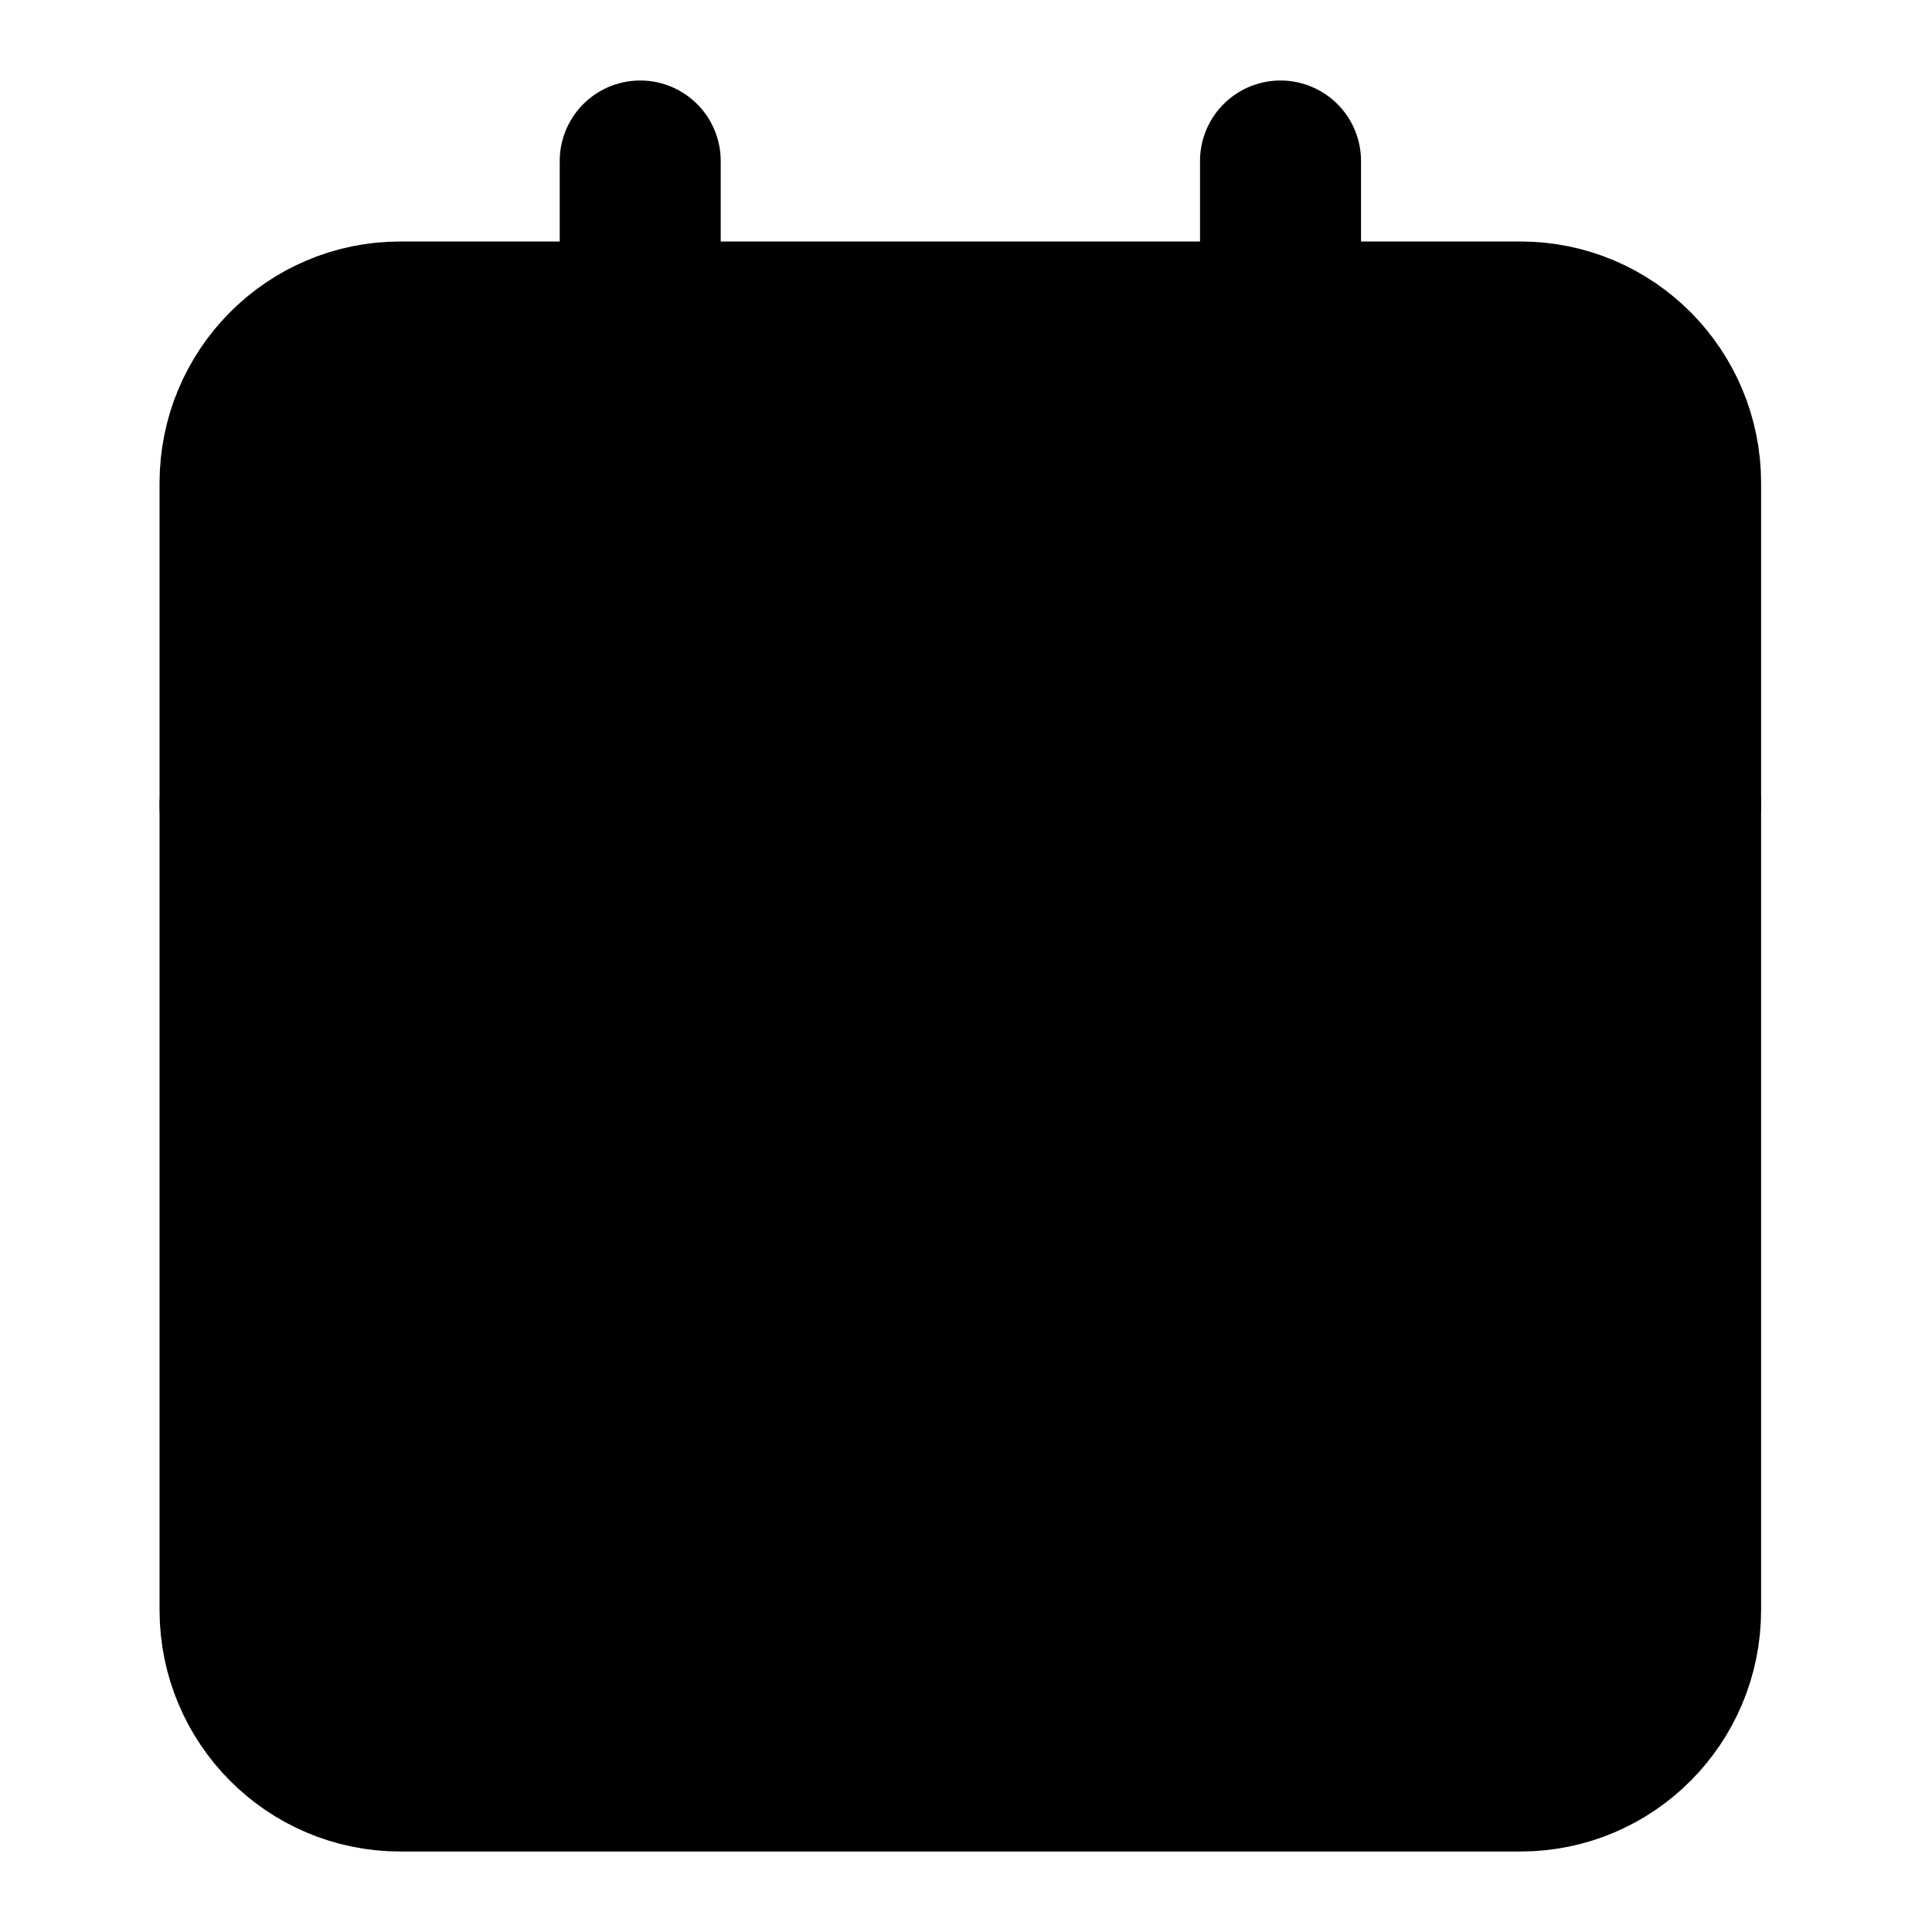
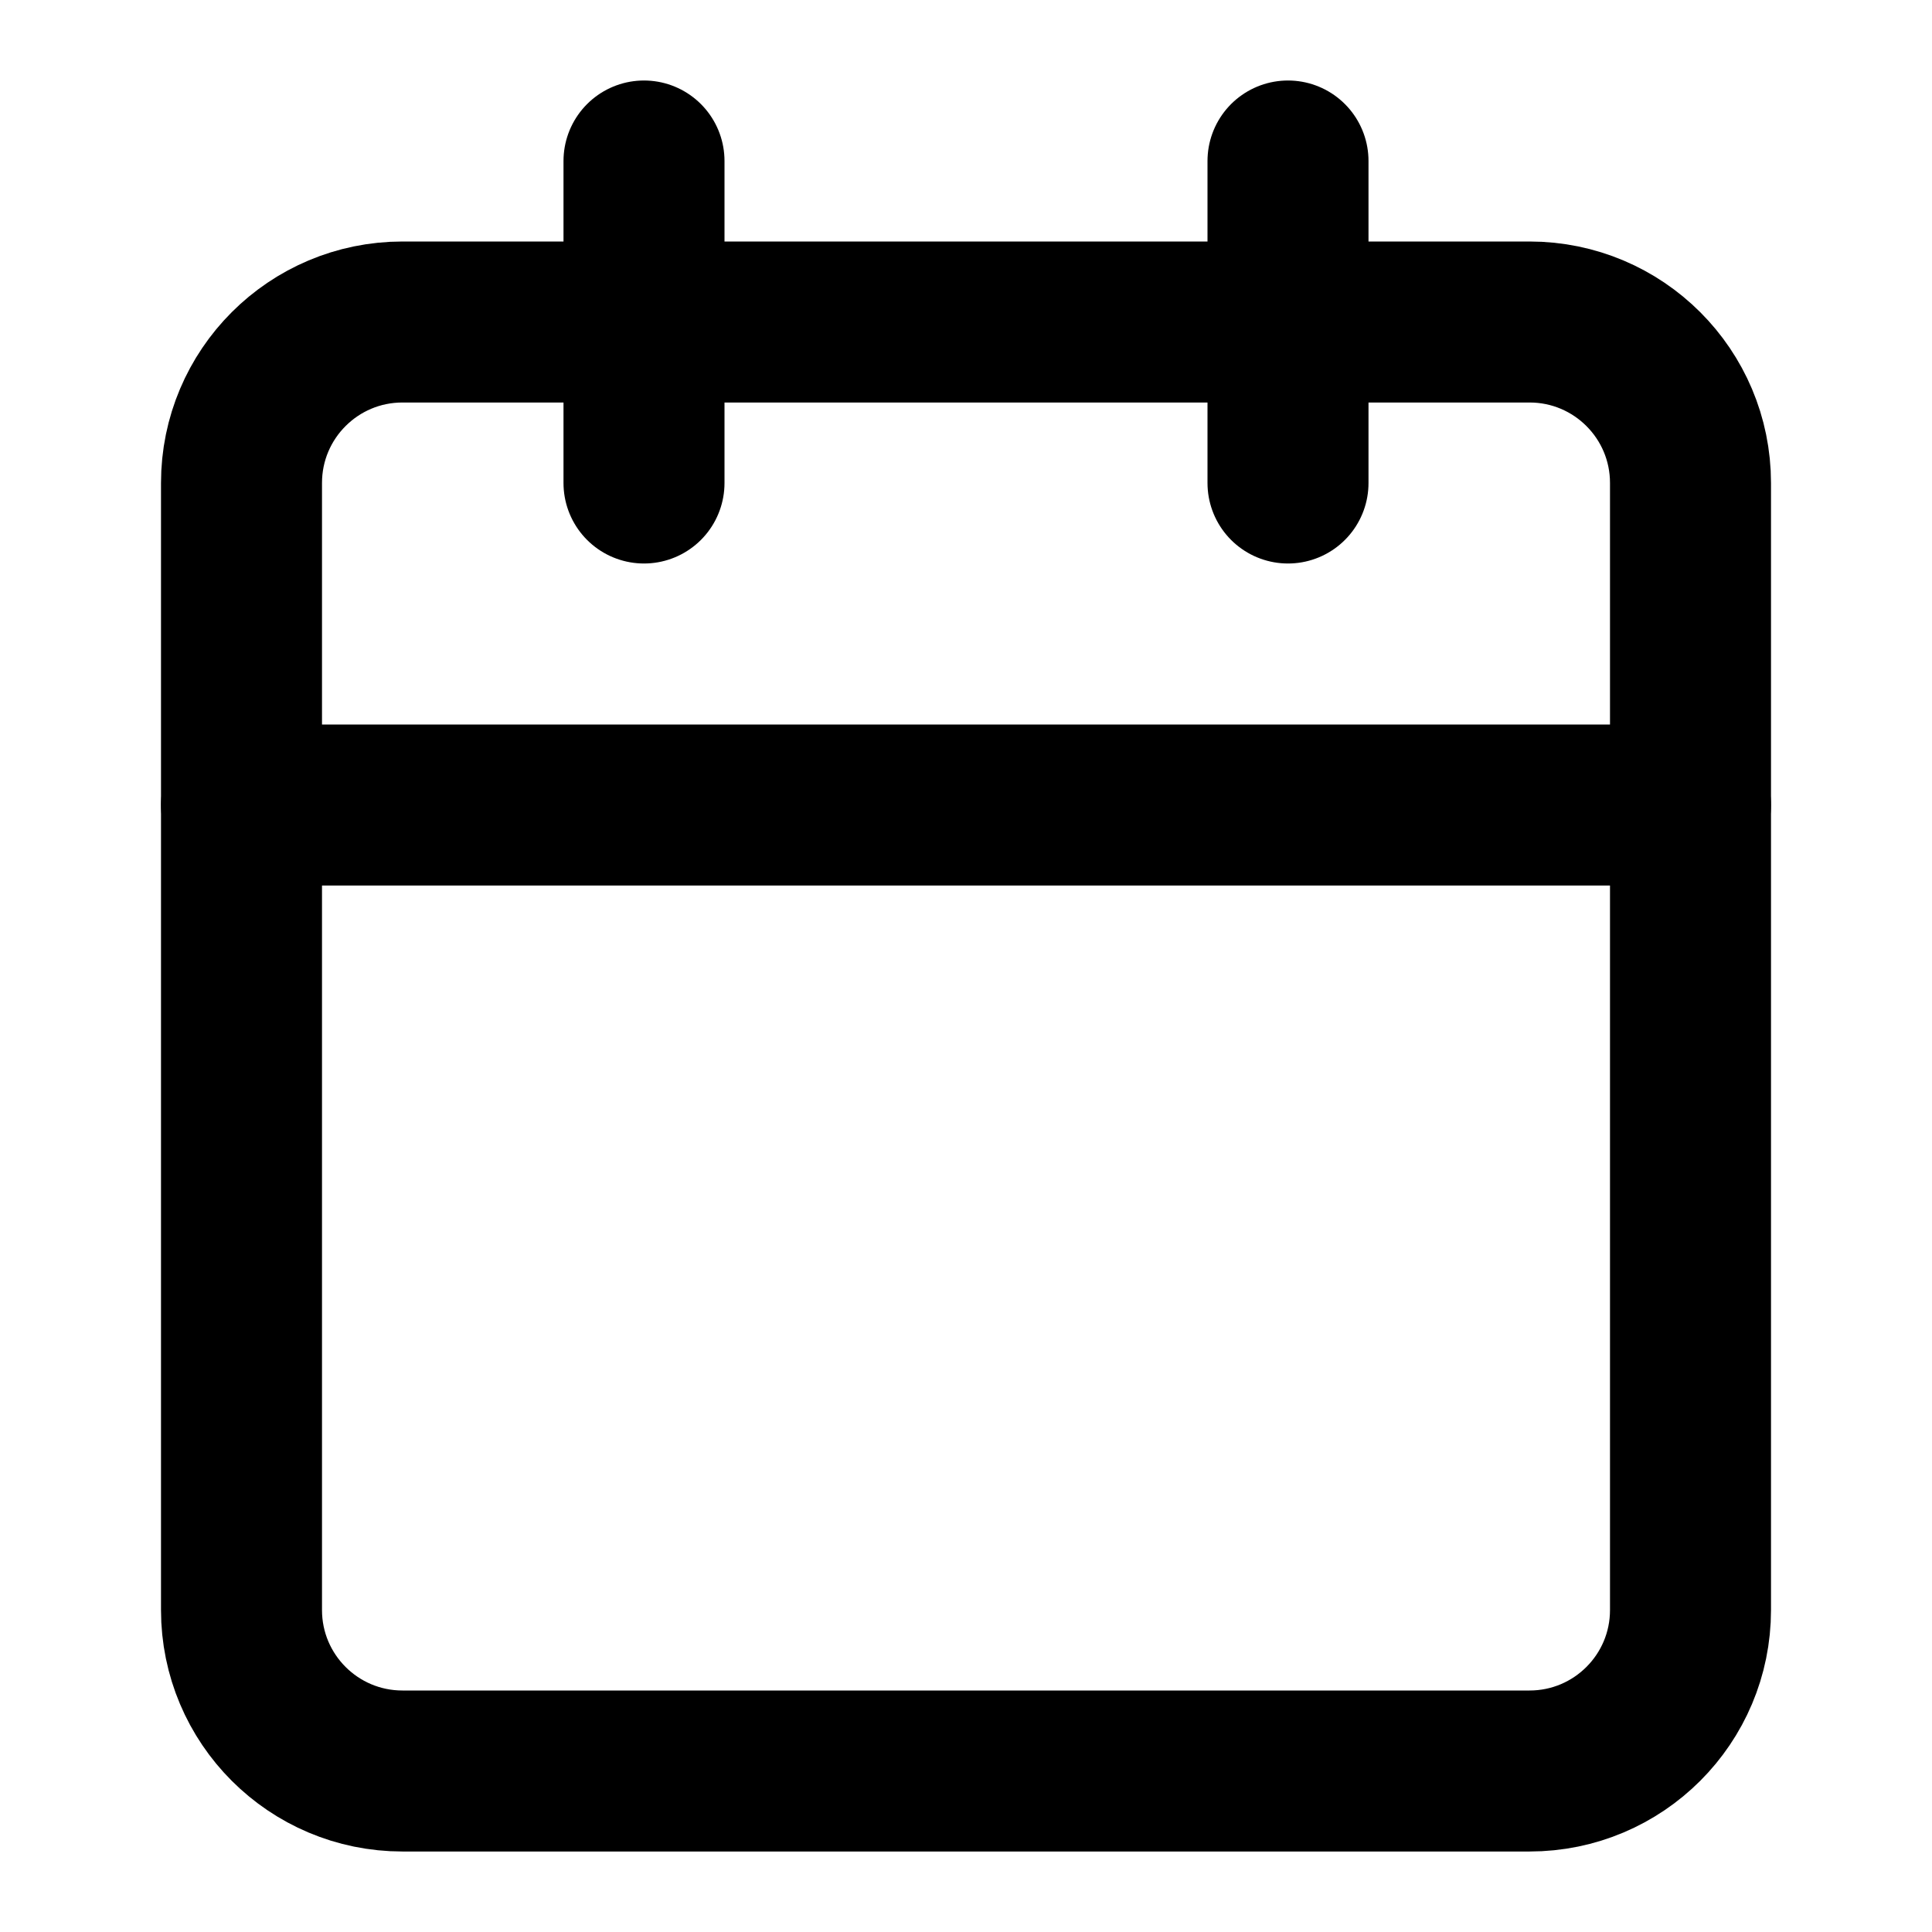
- <svg xmlns="http://www.w3.org/2000/svg" width="24" height="24" viewBox="0 0 24 24">
-   <path d="M18.889 4H4.971C3.873 4 2.982 4.895 2.982 6V20C2.982 21.105 3.873 22 4.971 22H18.889C19.987 22 20.877 21.105 20.877 20V6C20.877 4.895 19.987 4 18.889 4Z" stroke="currentColor" stroke-width="2" stroke-linecap="round" stroke-linejoin="round" />
-   <path d="M15.907 2V6" stroke="currentColor" stroke-width="2" stroke-linecap="round" stroke-linejoin="round" />
-   <path d="M7.953 2V6" stroke="currentColor" stroke-width="2" stroke-linecap="round" stroke-linejoin="round" />
-   <path d="M2.982 10H20.877" stroke="currentColor" stroke-width="2" stroke-linecap="round" stroke-linejoin="round" />
+ <svg xmlns="http://www.w3.org/2000/svg" width="24" height="24" viewBox="0 0 24 24" fill="none">
+   <path d="M19 4H5C3.895 4 3 4.895 3 6V20C3 21.105 3.895 22 5 22H19C20.105 22 21 21.105 21 20V6C21 4.895 20.105 4 19 4Z" stroke="currentColor" stroke-width="2" stroke-linecap="round" stroke-linejoin="round" />
+   <path d="M16 2V6" stroke="currentColor" stroke-width="2" stroke-linecap="round" stroke-linejoin="round" />
+   <path d="M8 2V6" stroke="currentColor" stroke-width="2" stroke-linecap="round" stroke-linejoin="round" />
+   <path d="M3 10H21" stroke="currentColor" stroke-width="2" stroke-linecap="round" stroke-linejoin="round" />
</svg>
